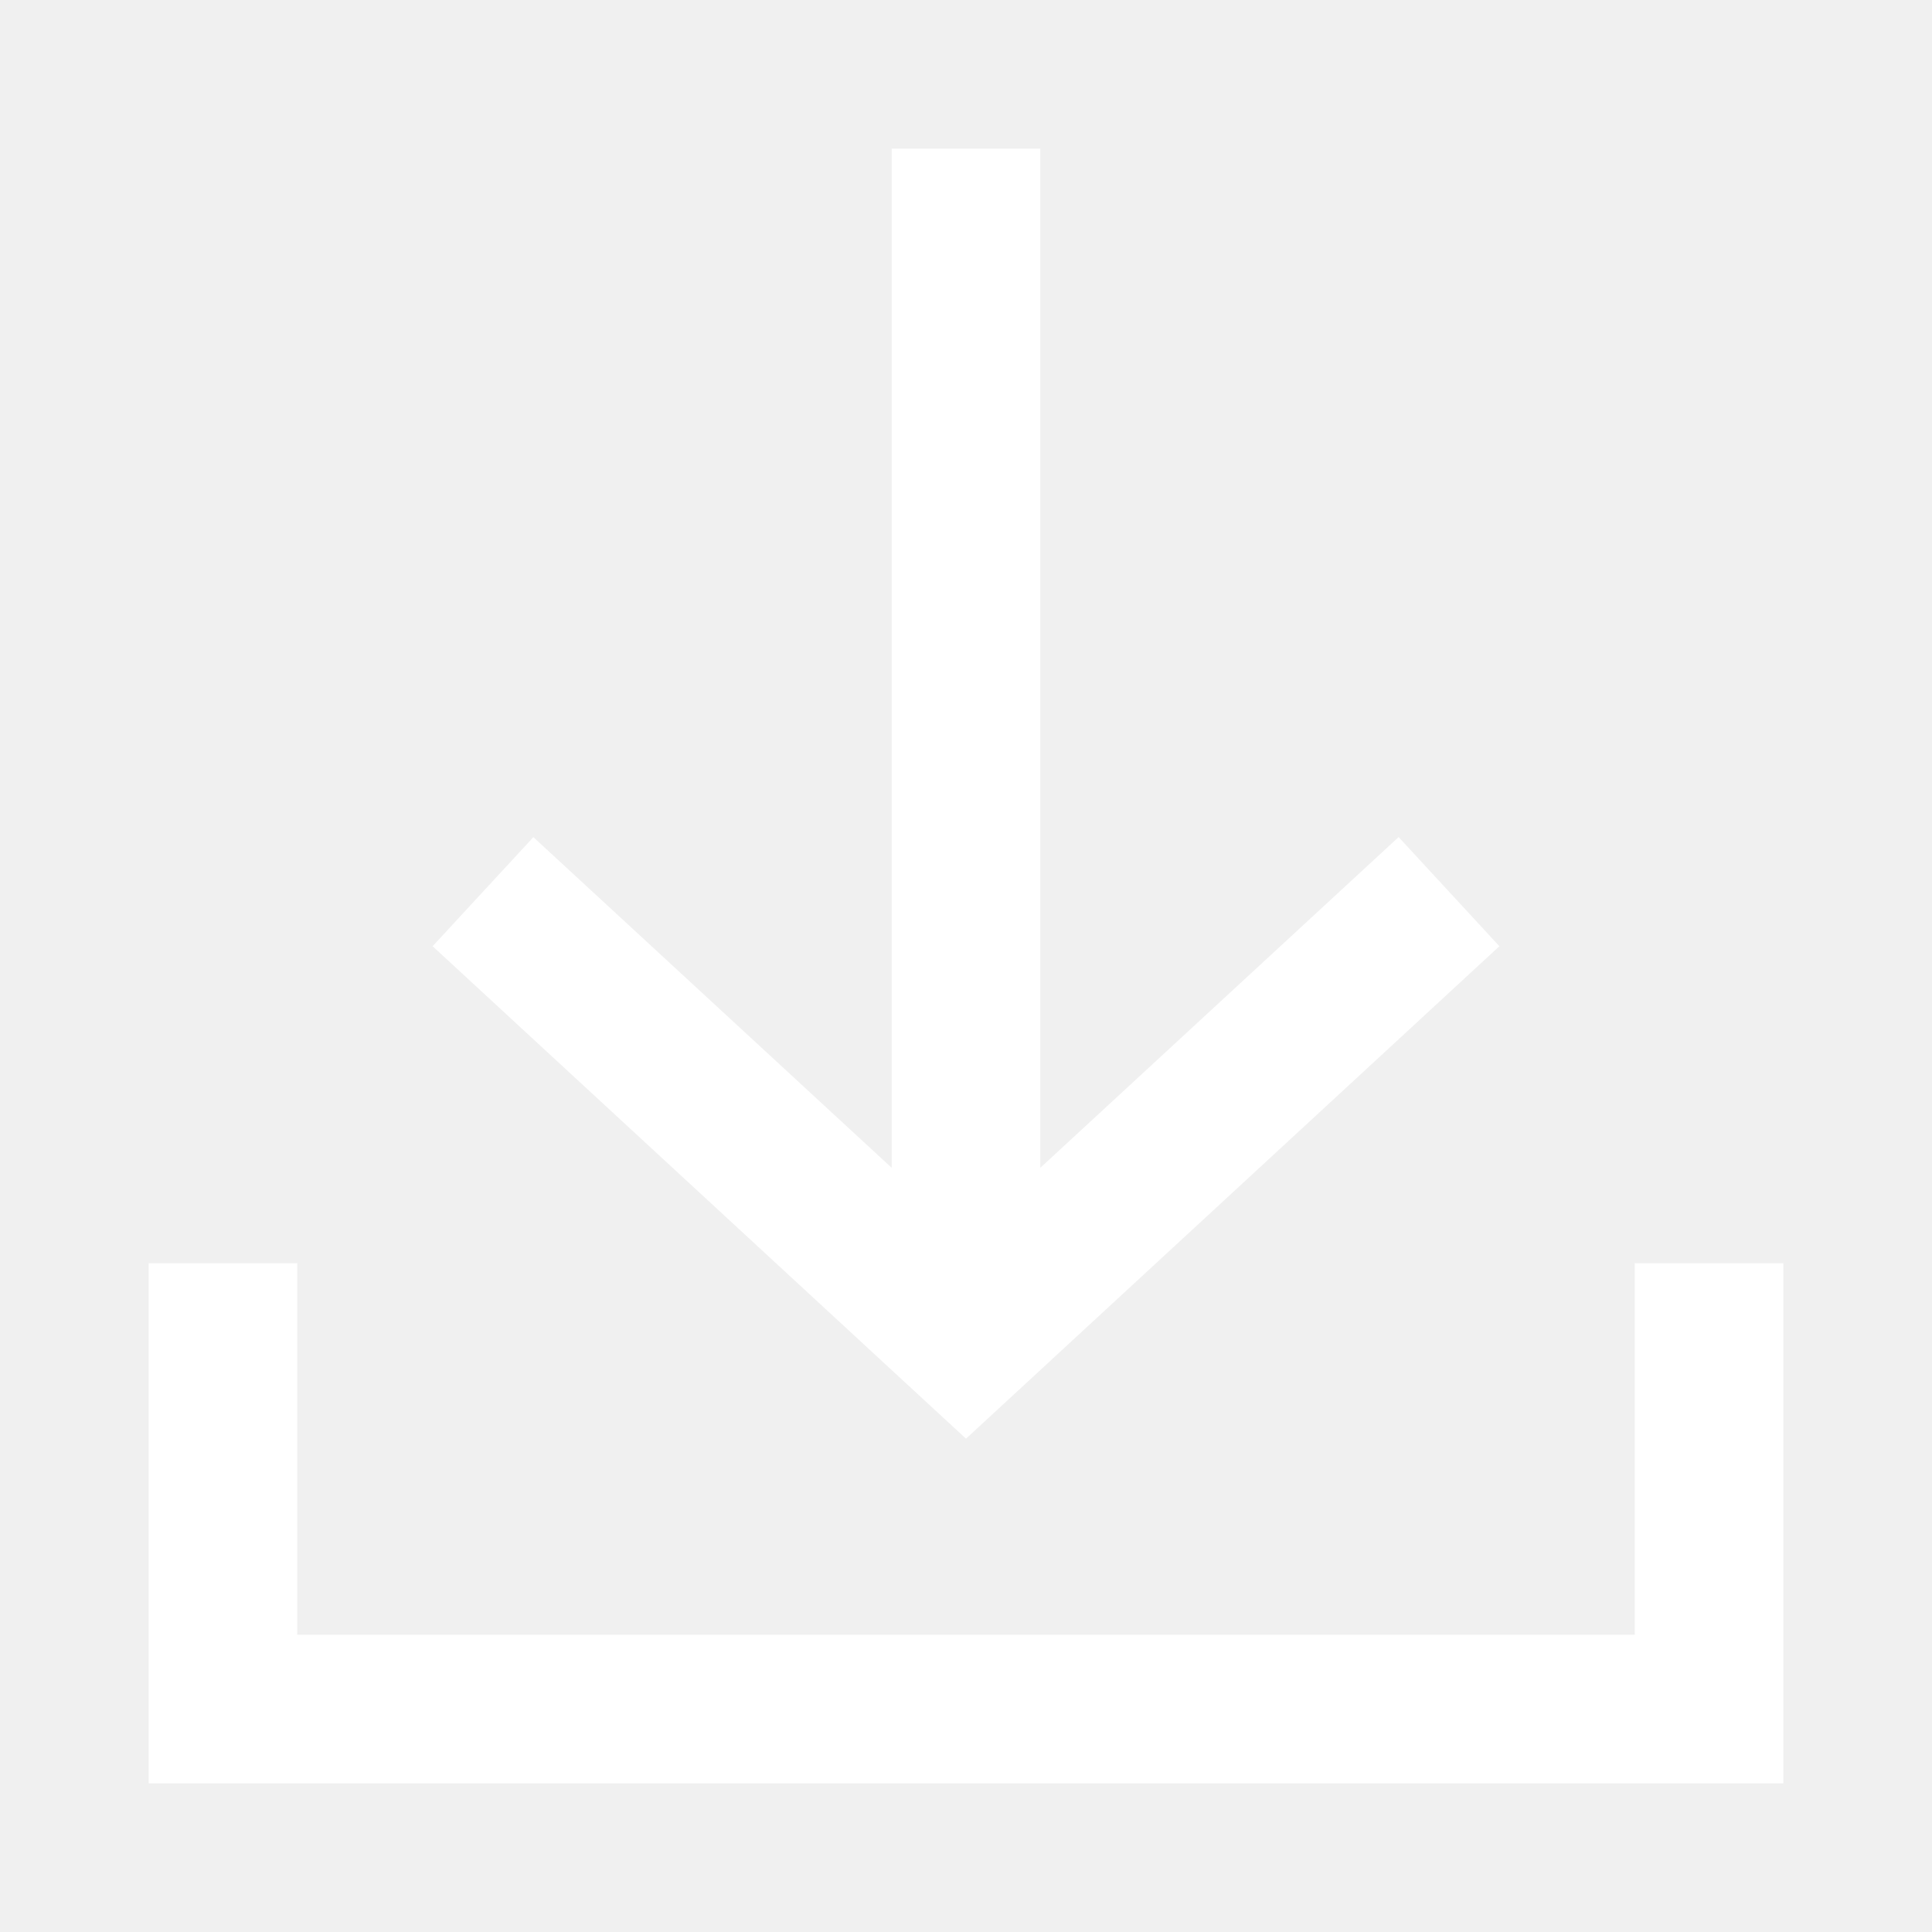
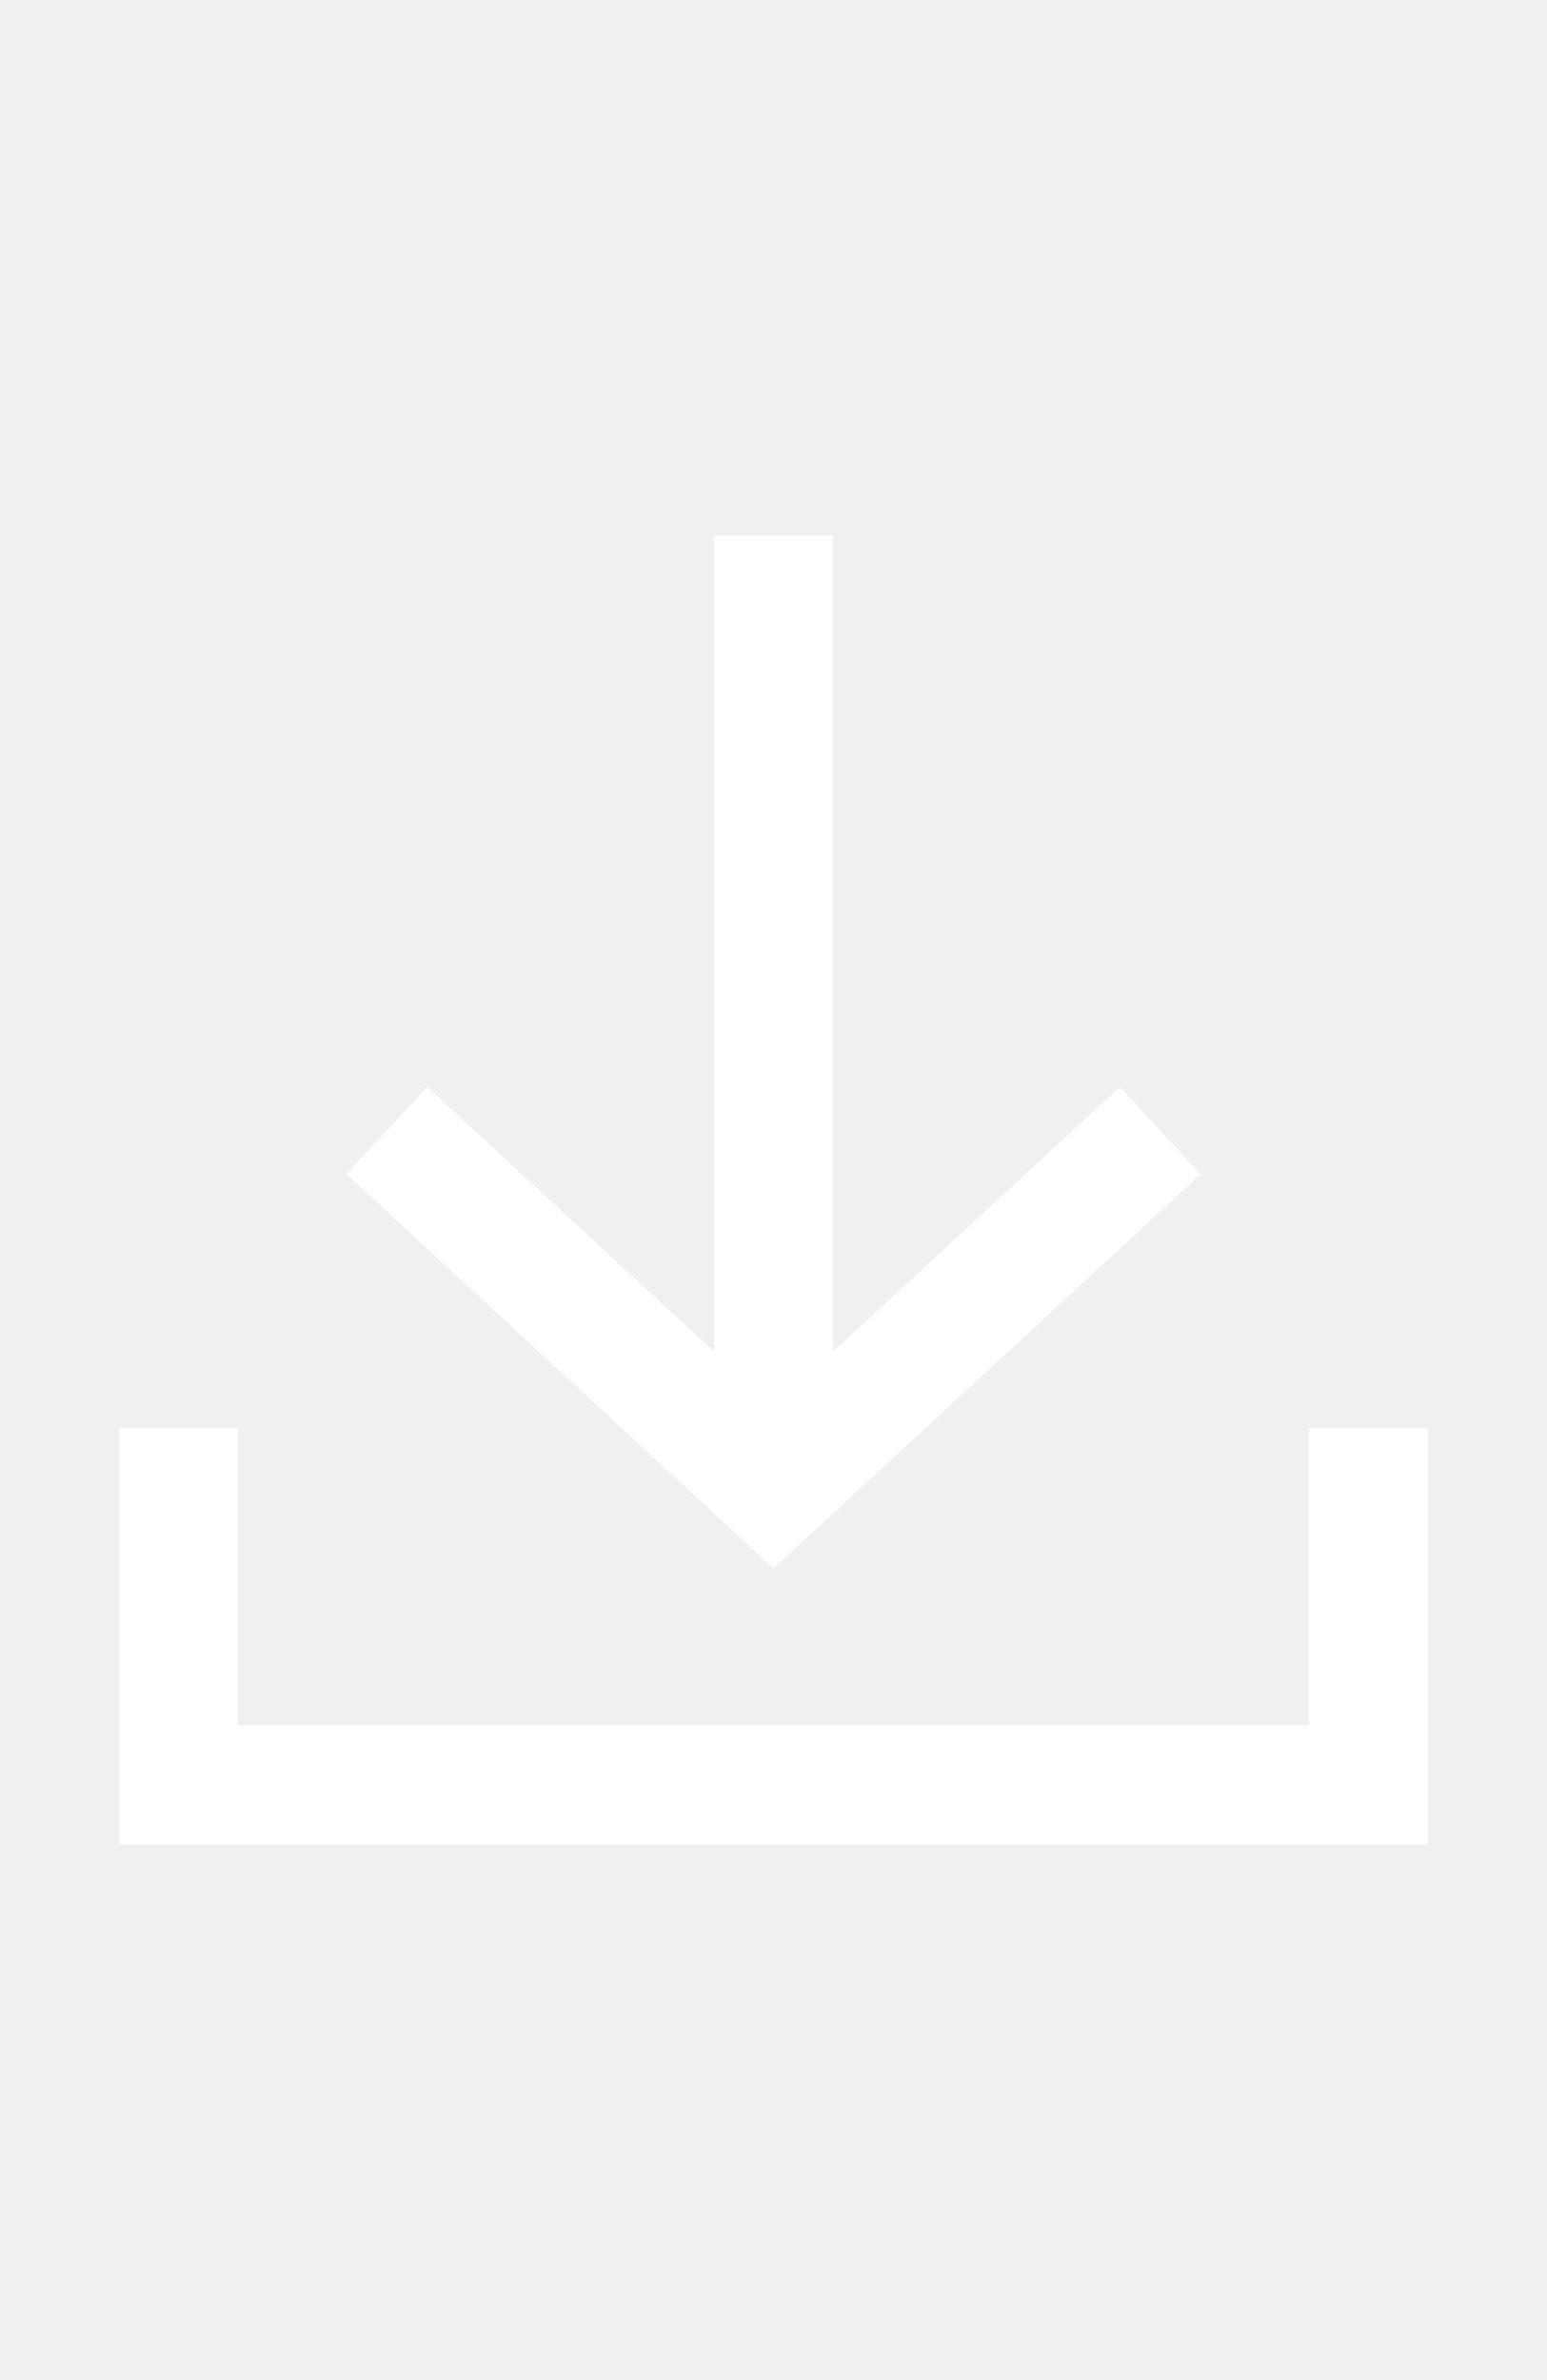
- <svg xmlns="http://www.w3.org/2000/svg" width="26px" height="26px" viewBox="0 0 26 26" version="1.1">
+ <svg xmlns="http://www.w3.org/2000/svg" width="26px" height="40px" viewBox="0 0 26 40" version="1.1">
  <g id="Page-1" stroke="none" stroke-width="1" fill="none" fill-rule="evenodd">
    <g id="ic-nav-receive-active">
-       <polygon id="Rectangle_4413" points="0 0 26 0 26 26 0 26" />
-       <g id="Group_8987" transform="translate(2, 2)" fill="#FFFFFF" fill-rule="nonzero">
-         <g id="Group_8986">
-           <polygon id="Path_18953" points="18.178 10.734 16.822 9.265 12 13.716 12 0 10 0 10 13.716 5.178 9.266 3.822 10.734 11 17.361" />
-           <polygon id="Path_18954" points="20 15 20 20 2 20 2 15 0 15 0 22 22 22 22 15" />
+       <rect id="Rectangle-Copy-37" x="1" y="0" width="24" height="40" />
+       <g transform="translate(0, 7)">
+         <polygon id="Rectangle_4413" points="0 0 26 0 26 26 0 26" />
+         <g id="Group_8987" transform="translate(2, 2)" fill="#FFFFFF" fill-rule="nonzero">
+           <g id="Group_8986">
+             <polygon id="Path_18953" points="18.178 10.734 16.822 9.265 12 13.716 12 0 10 0 10 13.716 5.178 9.266 3.822 10.734 11 17.361" />
+             <polygon id="Path_18954" points="20 15 20 20 2 20 2 15 0 15 0 22 22 22 22 15" />
+           </g>
        </g>
      </g>
    </g>
  </g>
</svg>
